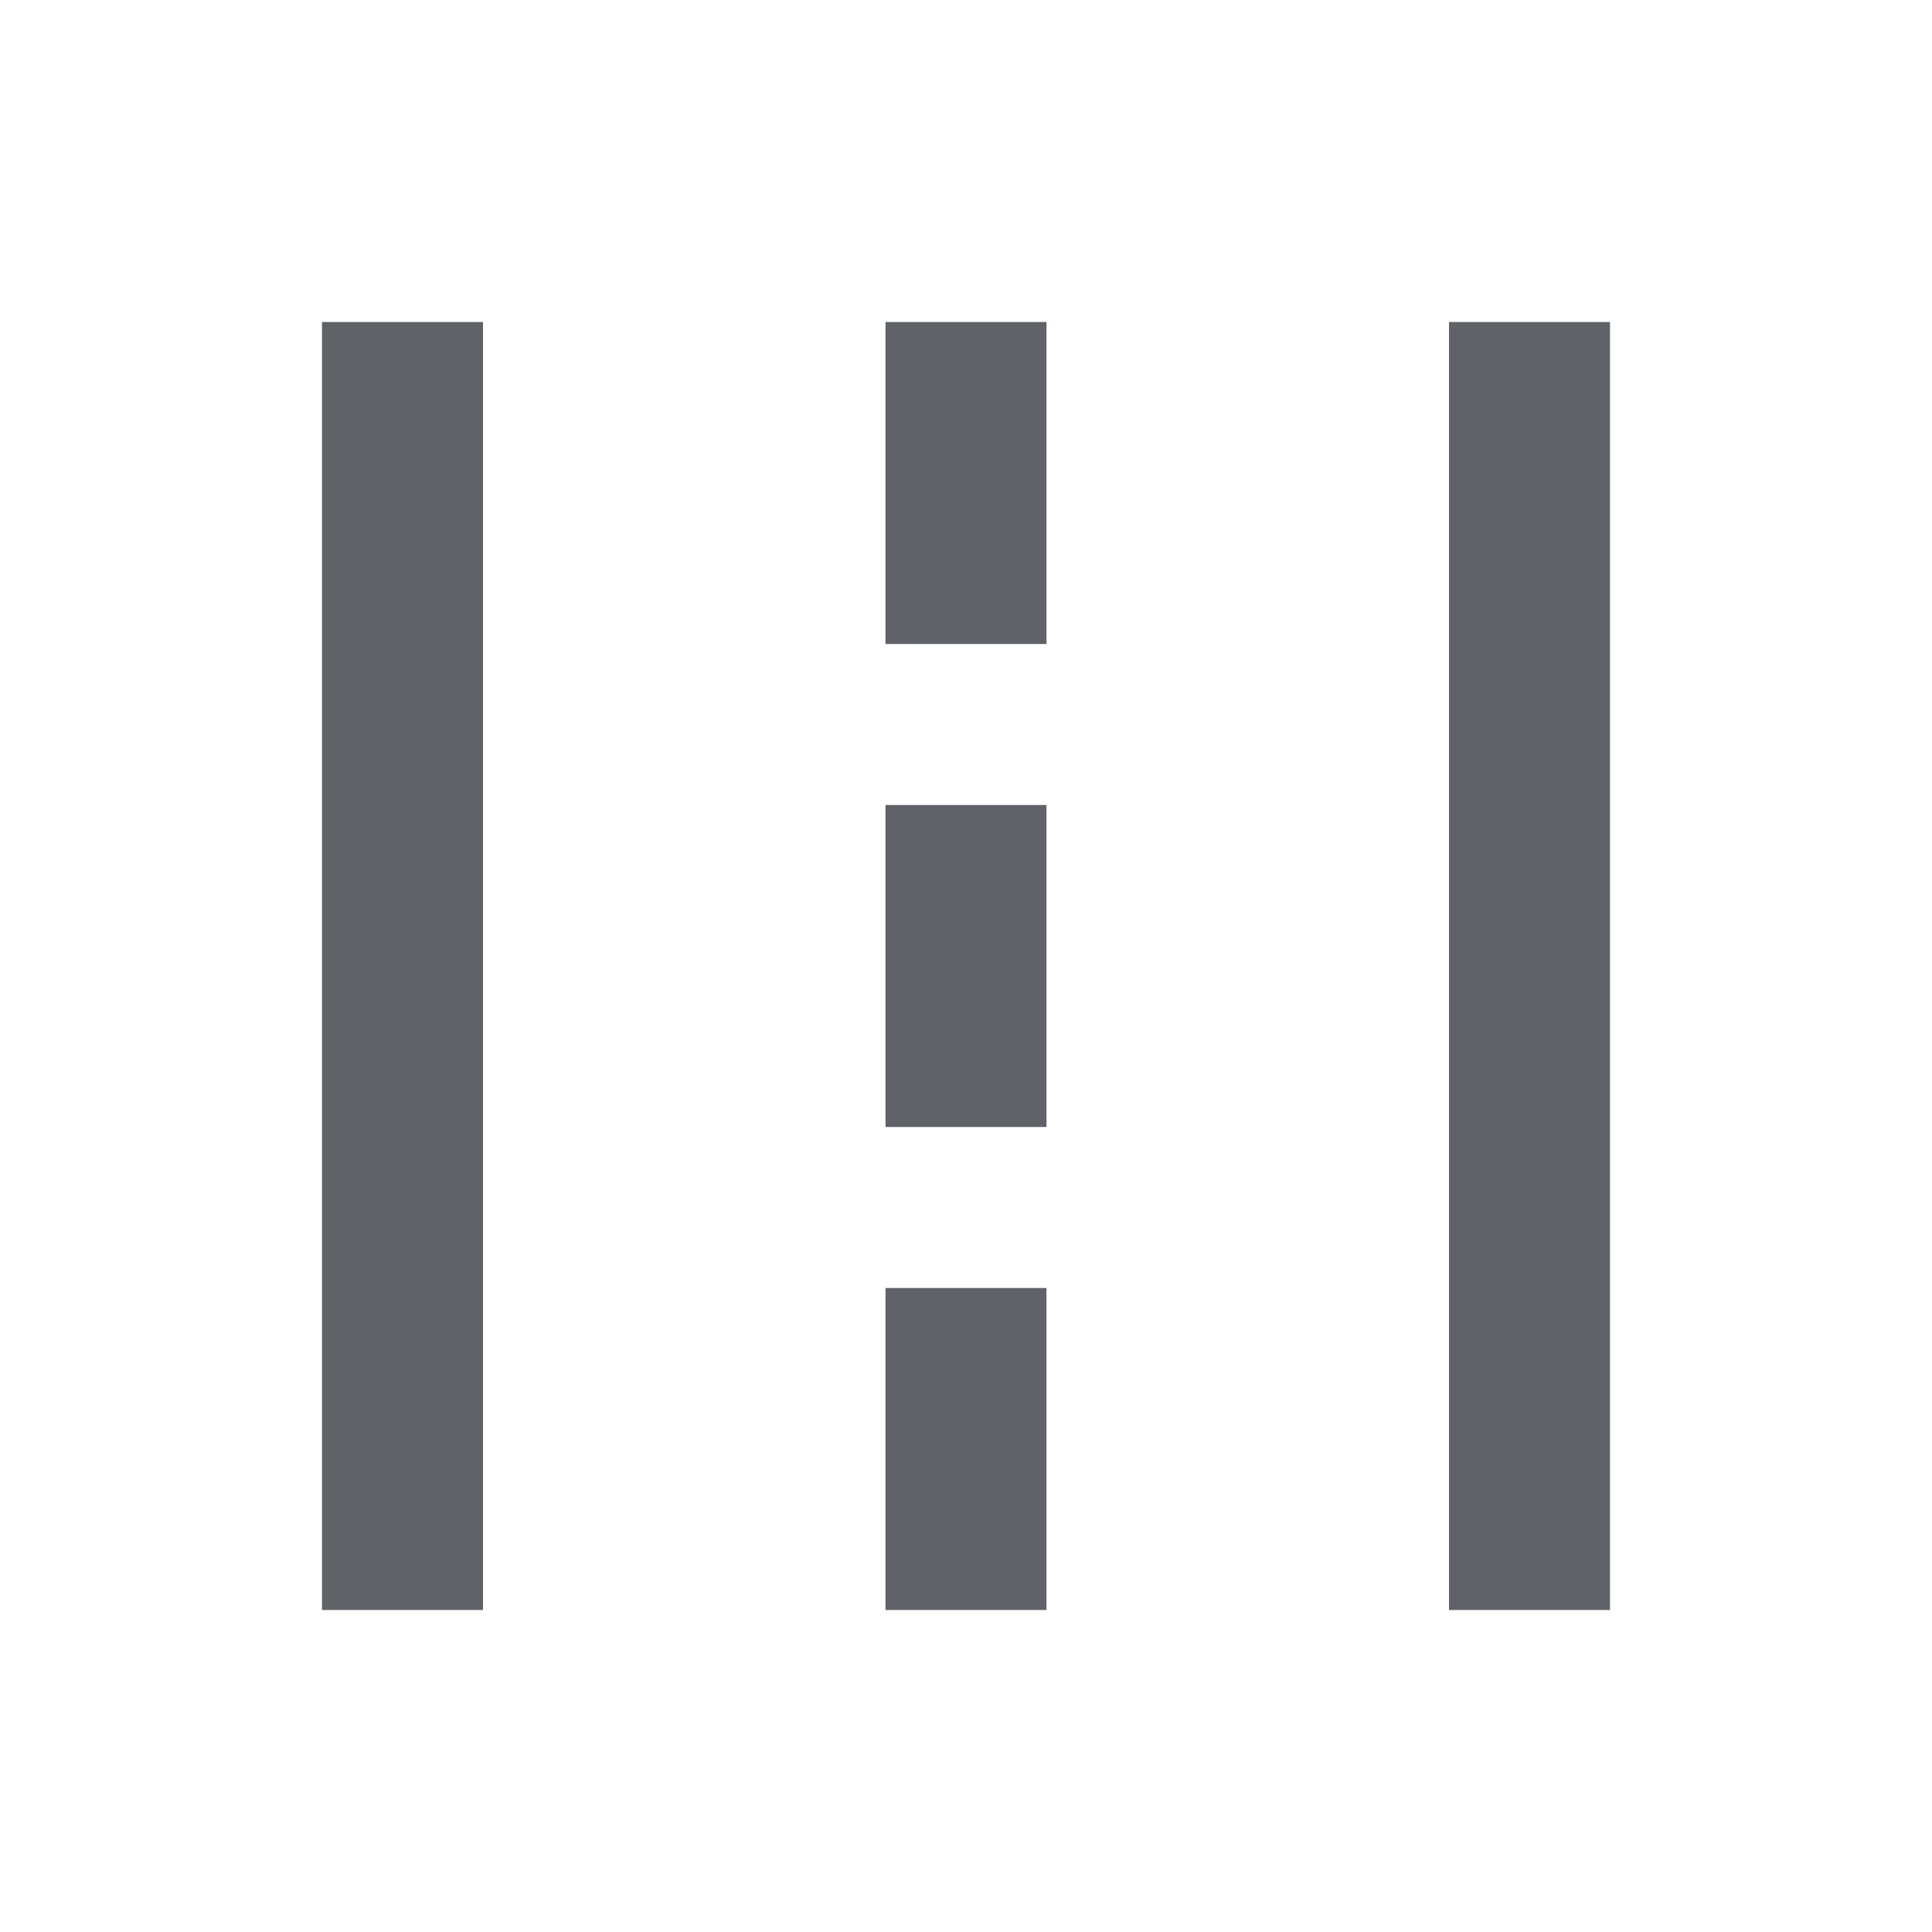
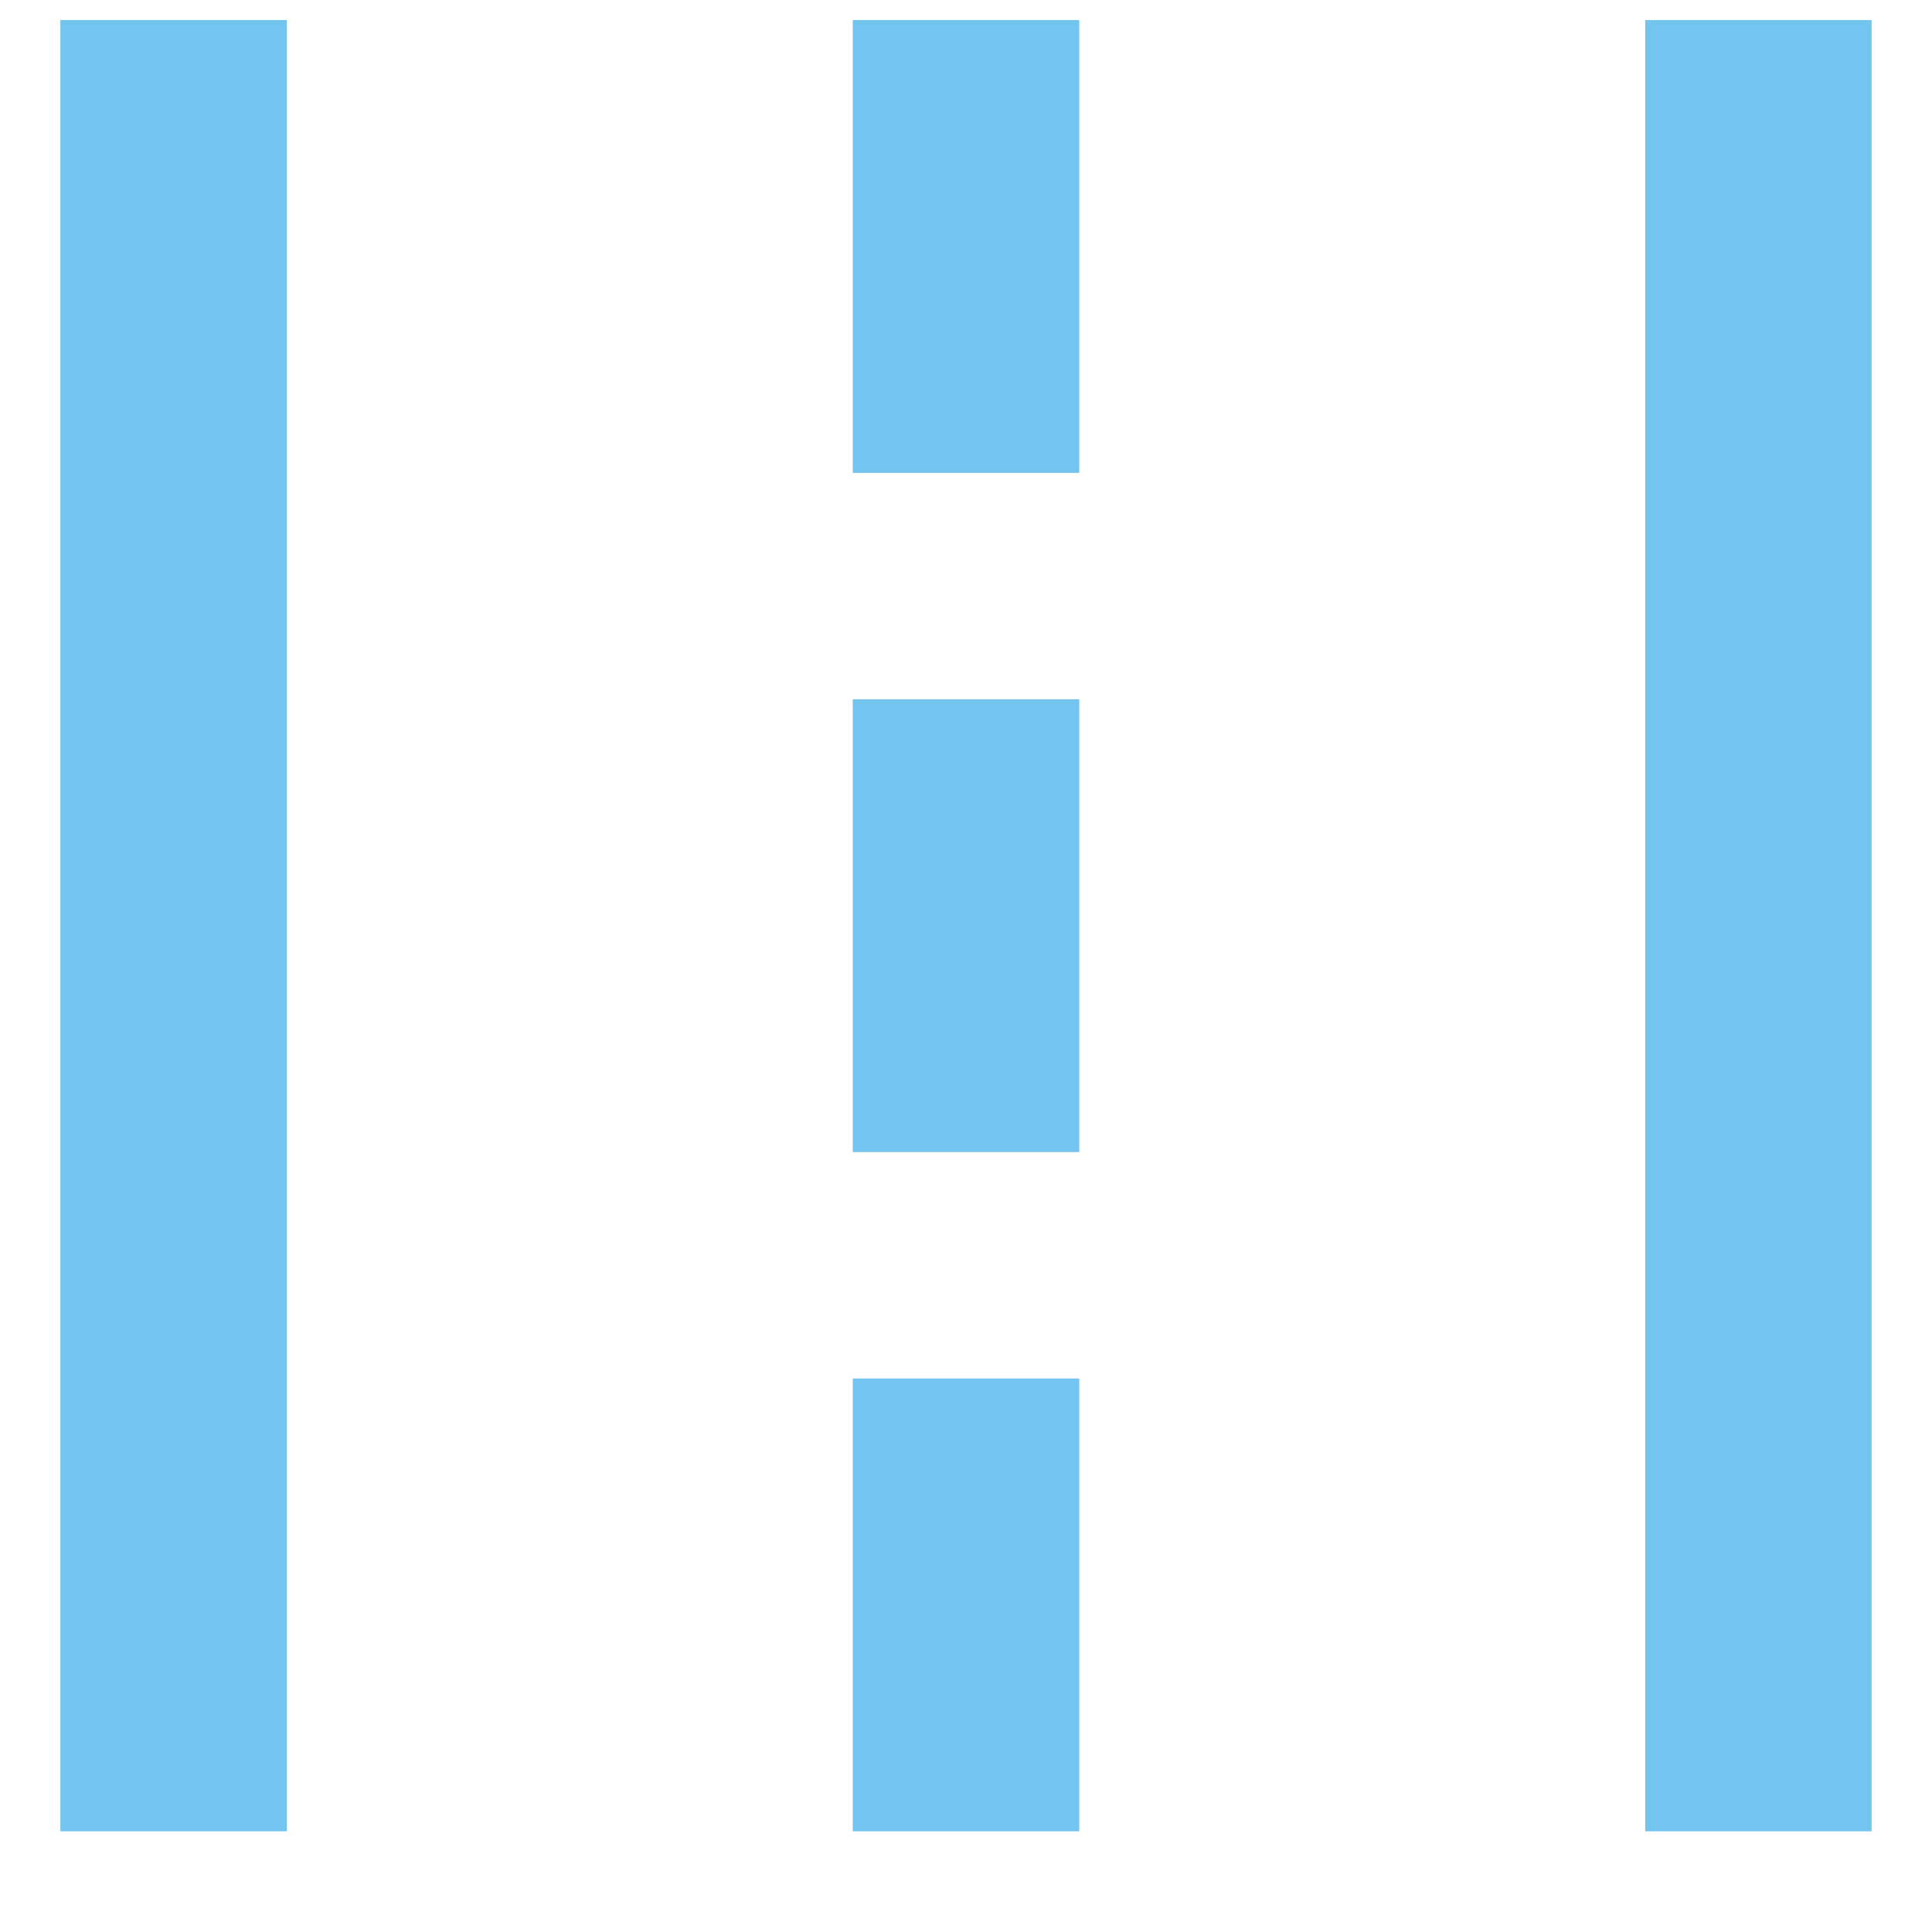
- <svg xmlns="http://www.w3.org/2000/svg" height="24px" viewBox="0 -960 960 960" width="24px" fill="#5f6368">
-   <path d="M160-160v-640h80v640h-80Zm280 0v-160h80v160h-80Zm280 0v-640h80v640h-80ZM440-400v-160h80v160h-80Zm0-240v-160h80v160h-80Z" />
+ <svg xmlns="http://www.w3.org/2000/svg" width="16" height="16" viewBox="0 0 16 16" fill="none">
+   <path d="M0.5 15.166V0.166H2.375V15.166H0.5ZM7.062 15.166V11.416H8.938V15.166H7.062ZM13.625 15.166V0.166H15.5V15.166H13.625ZM7.062 9.541V5.791H8.938V9.541H7.062ZM7.062 3.916V0.166H8.938V3.916H7.062Z" fill="#73C4EF" />
</svg>
